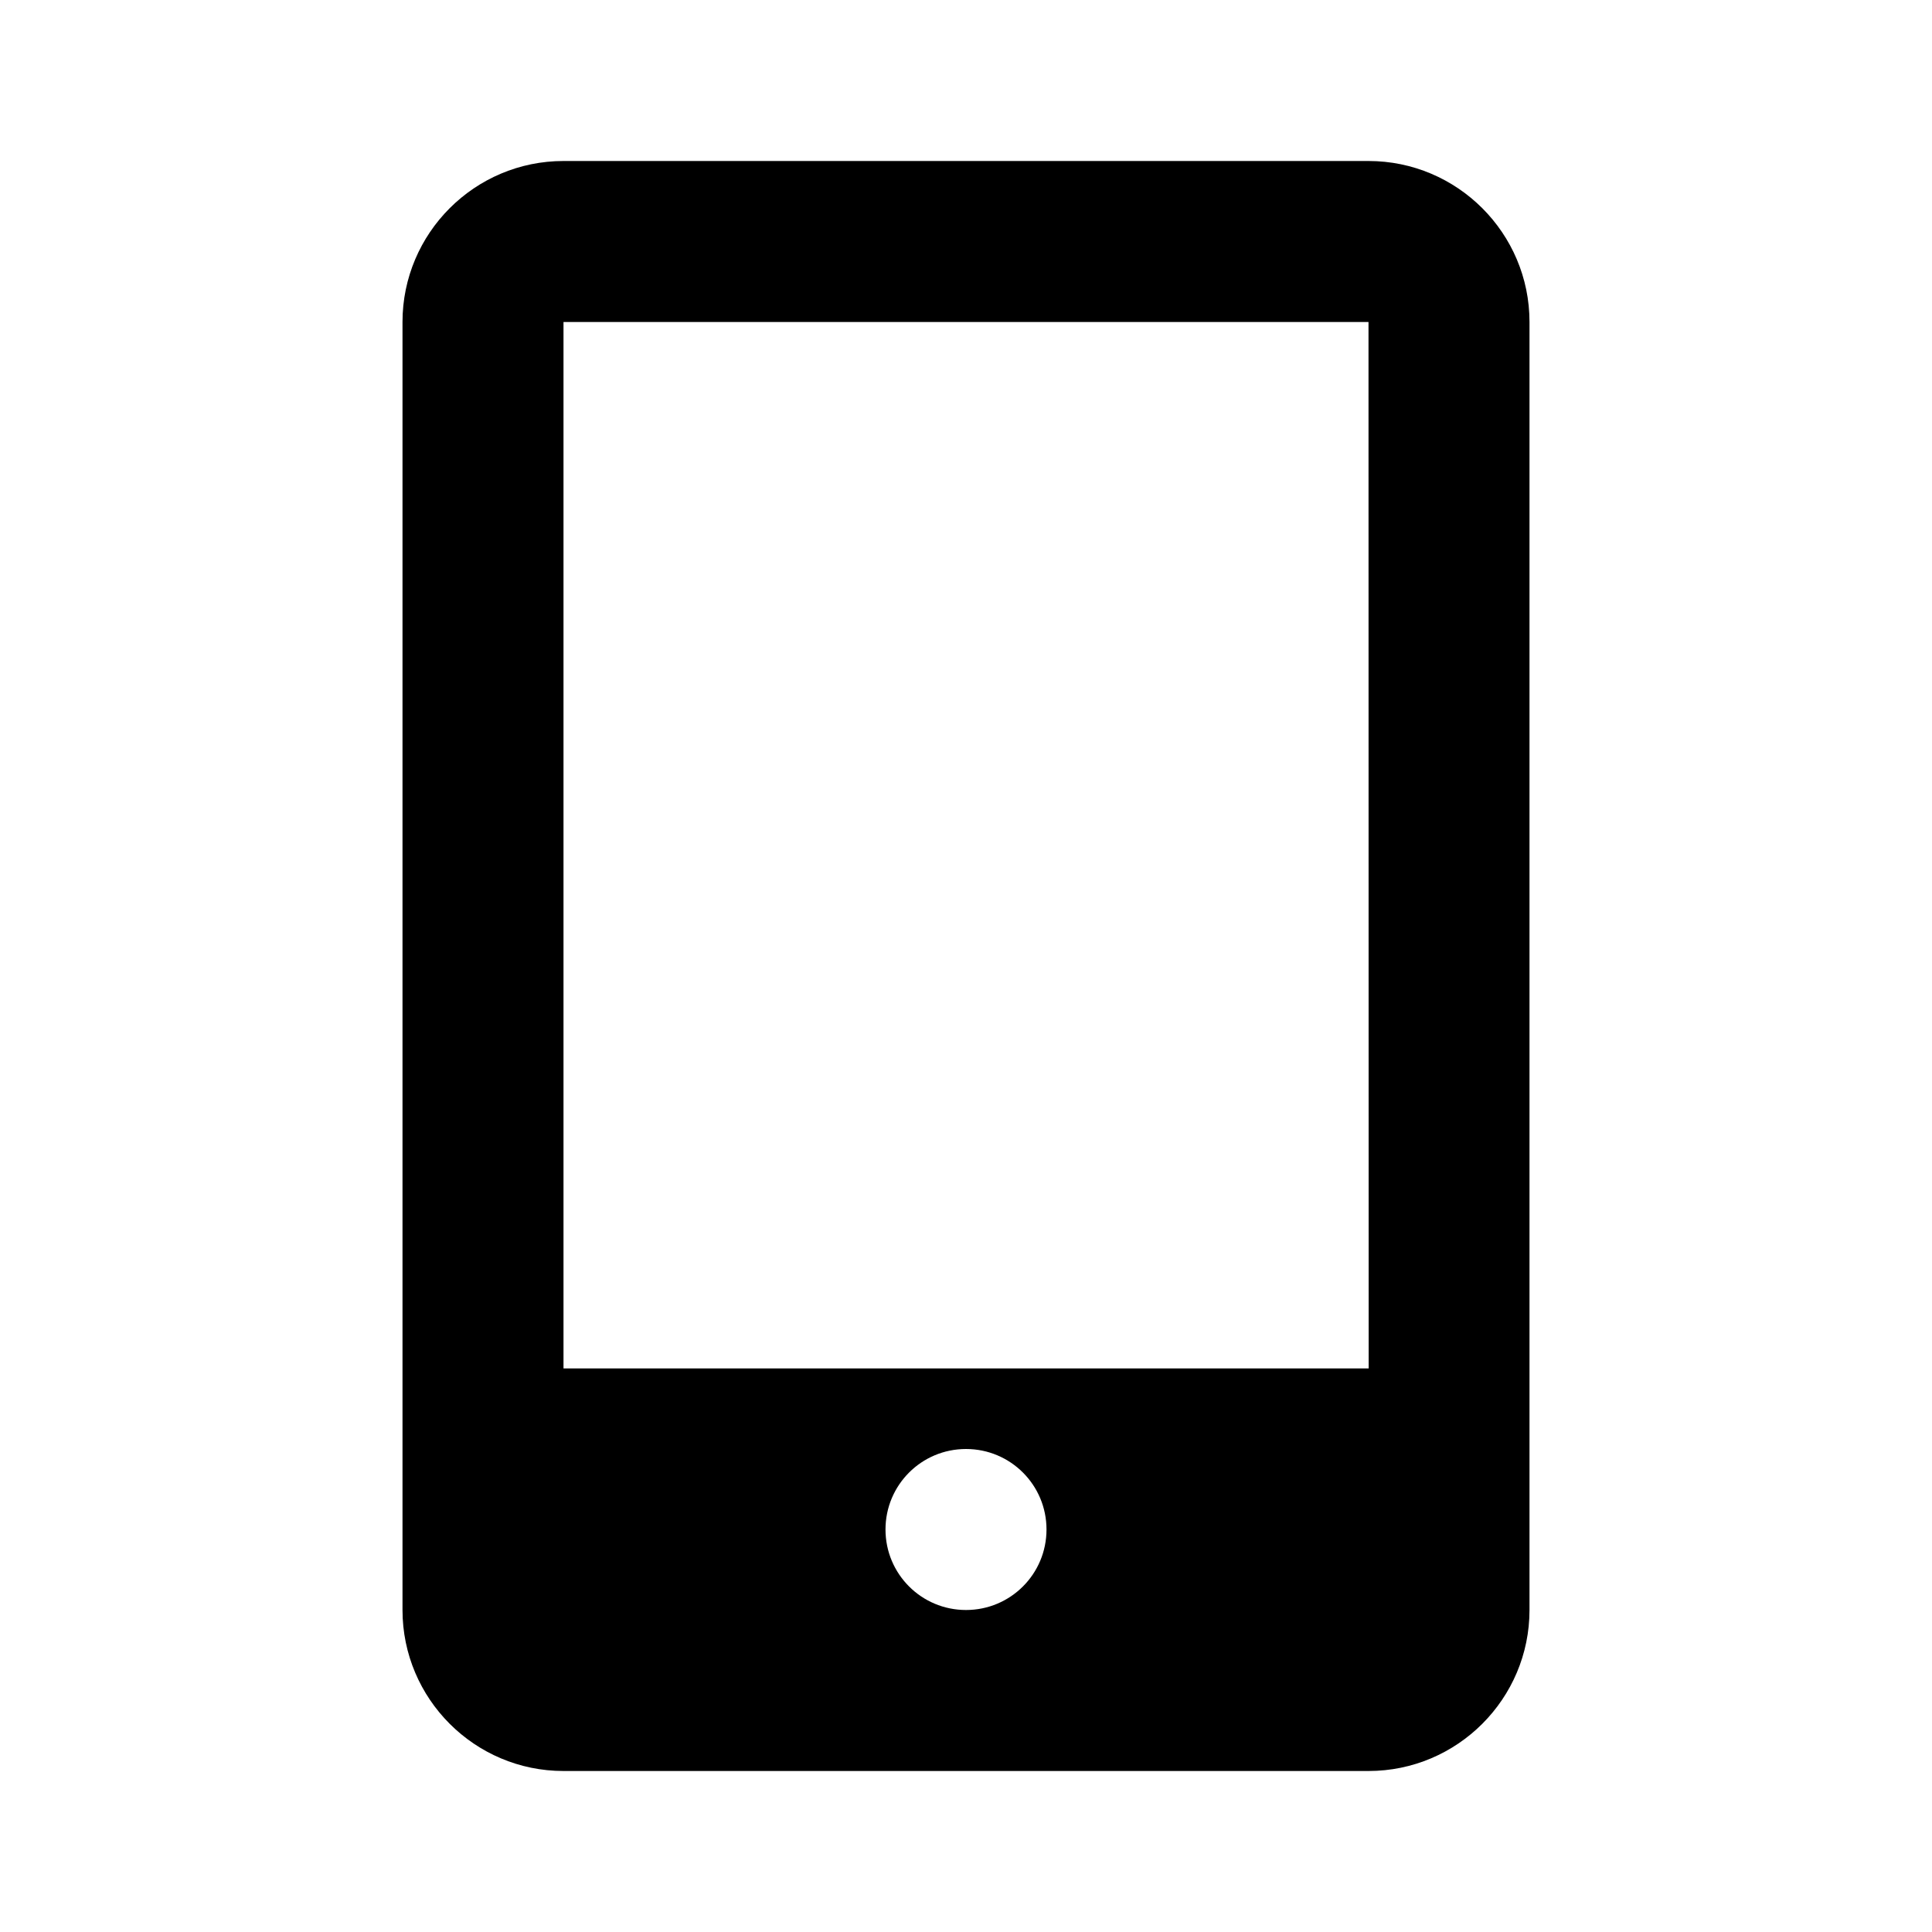
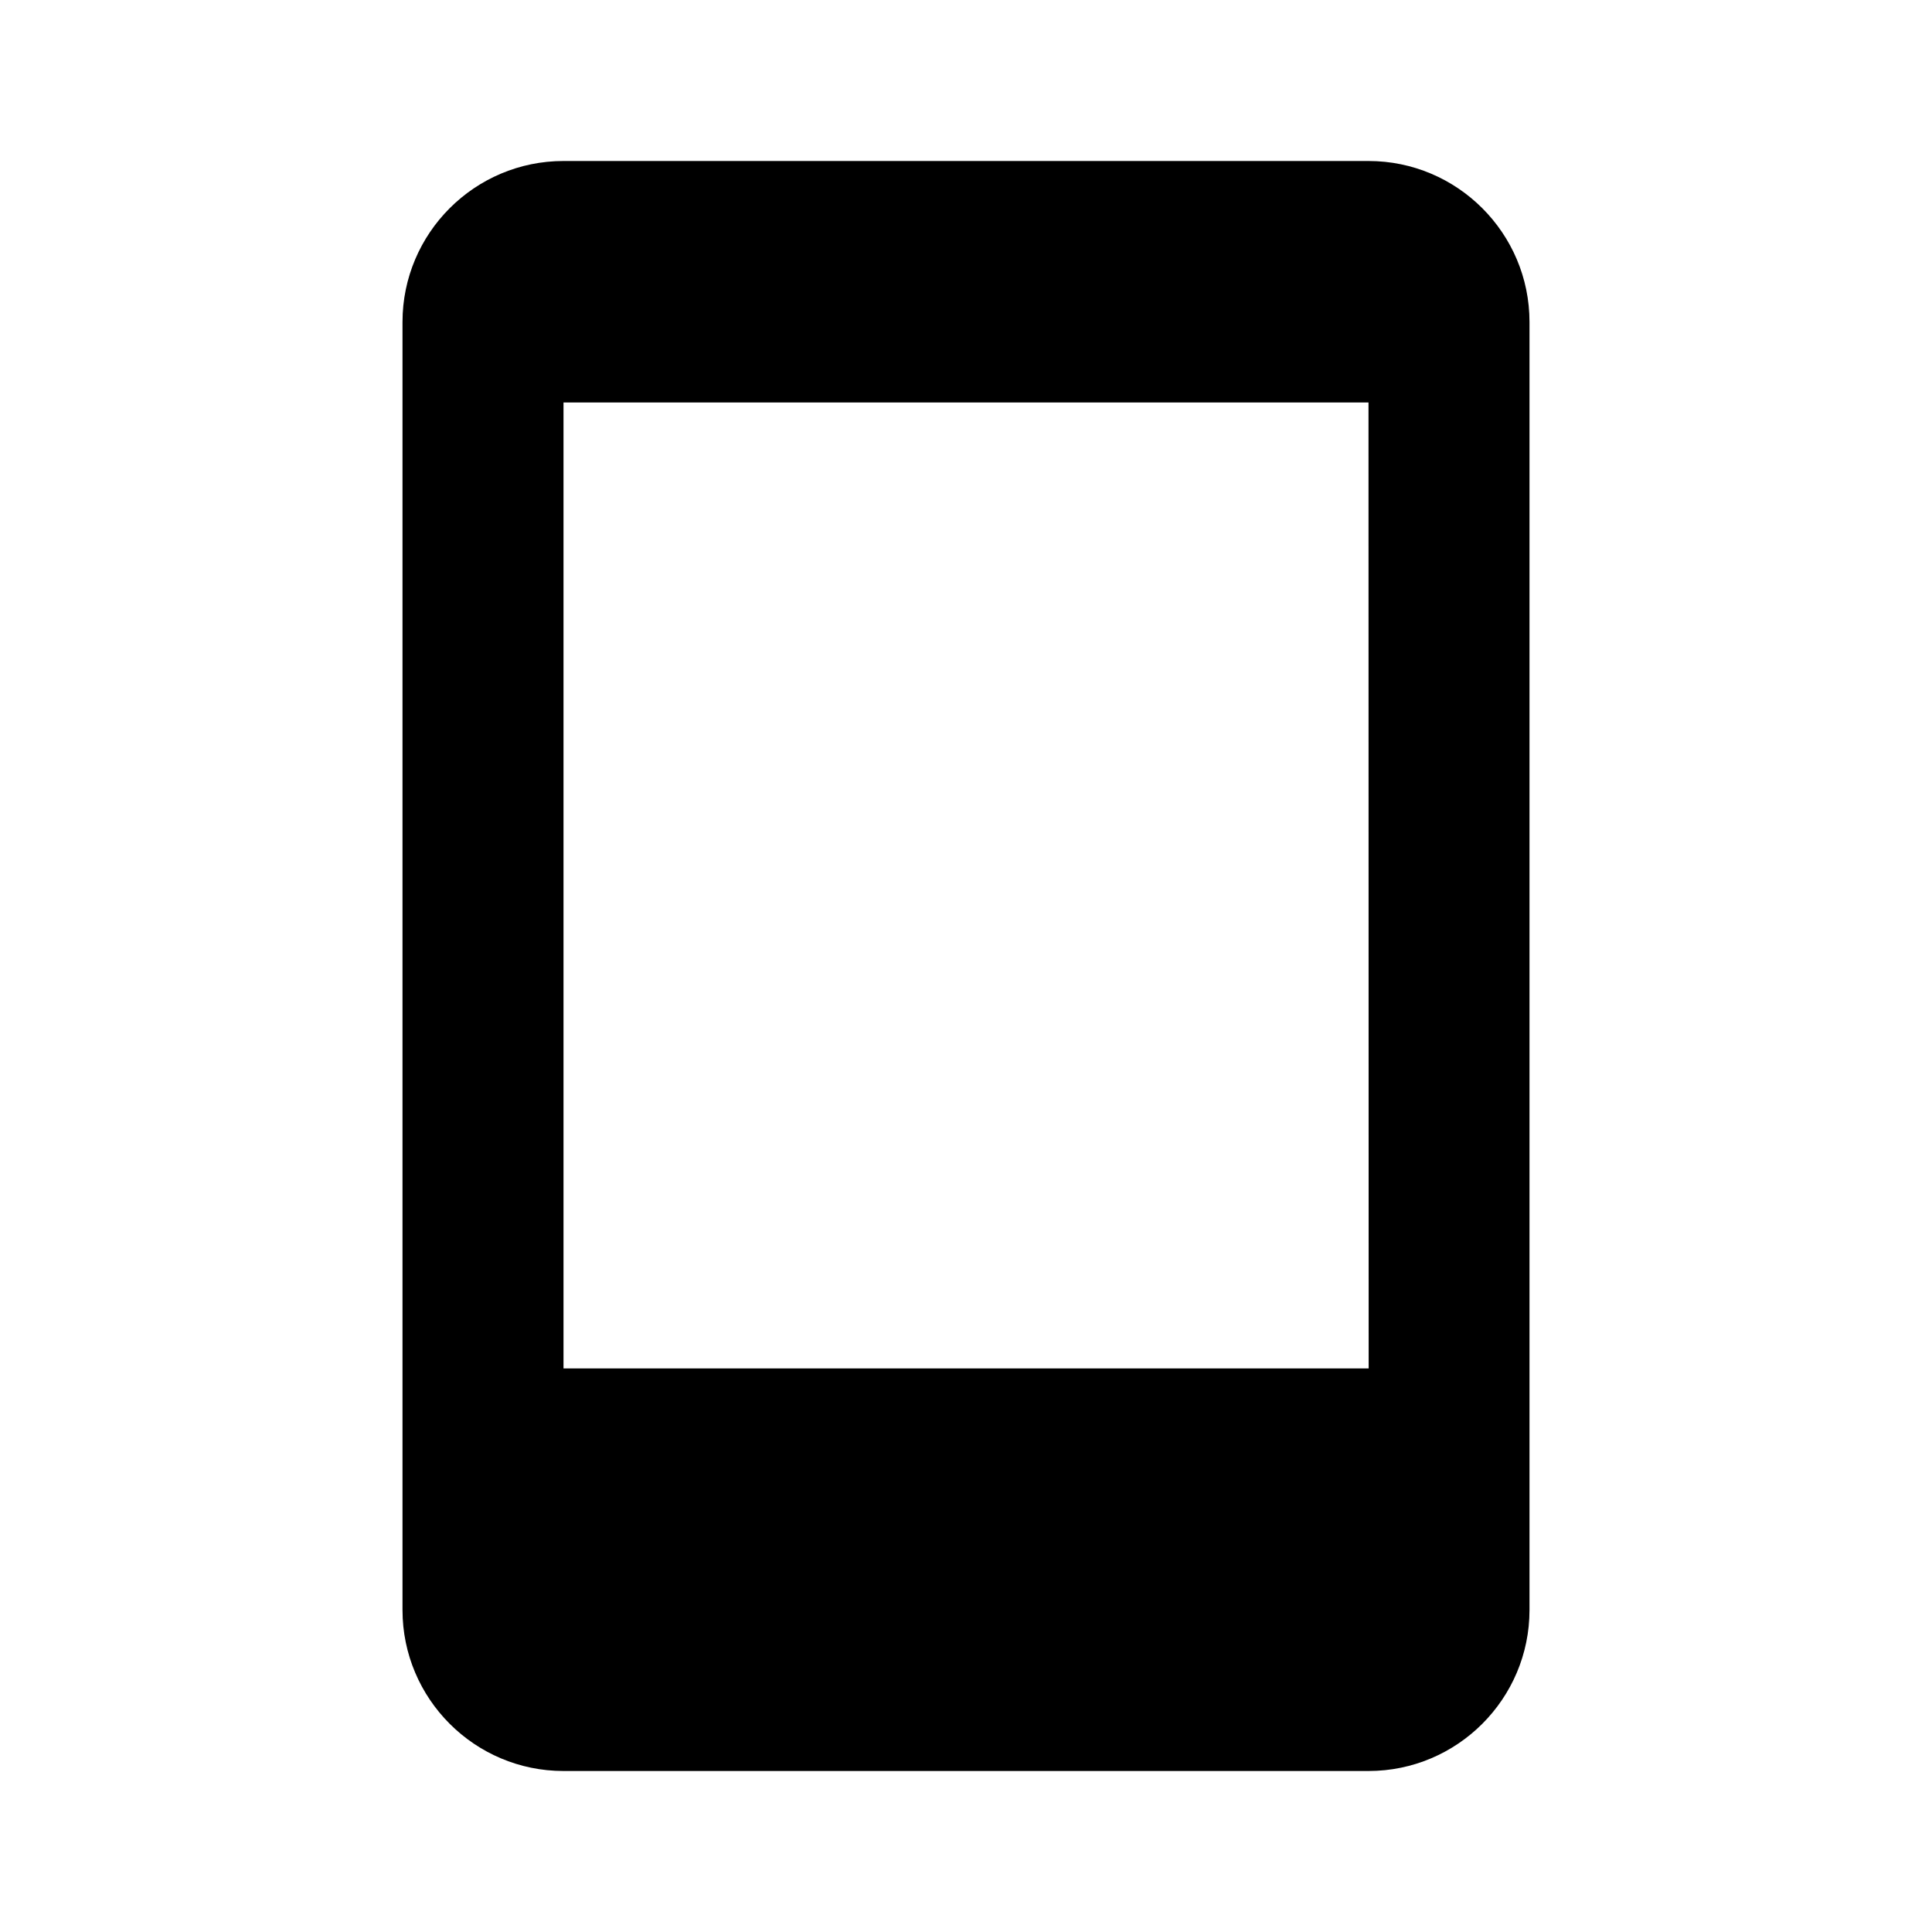
<svg xmlns="http://www.w3.org/2000/svg" width="24" height="24" viewBox="0 0 24 24">
-   <path d="M17,22c1.103,0,2-0.897,2-2V4c0-1.103-0.897-2-2-2H7C5.897,2,5,2.897,5,4v16c0,1.103,0.897,2,2,2H17z M11,19 c0-0.553,0.447-1,1-1s1,0.447,1,1s-0.447,1-1,1S11,19.553,11,19z M17,4l0.002,12.999H7V4H17z" />
+   <path d="M17,2H7C5.897,2,5,2.897,5,4v16c0,1.103,0.897,2,2,2h10c1.103,0,2-0.897,2-2V4C19,2.897,18.103,2,17,2z M7,16.999V5h10 l0.002,11.999H7z" />
</svg>
